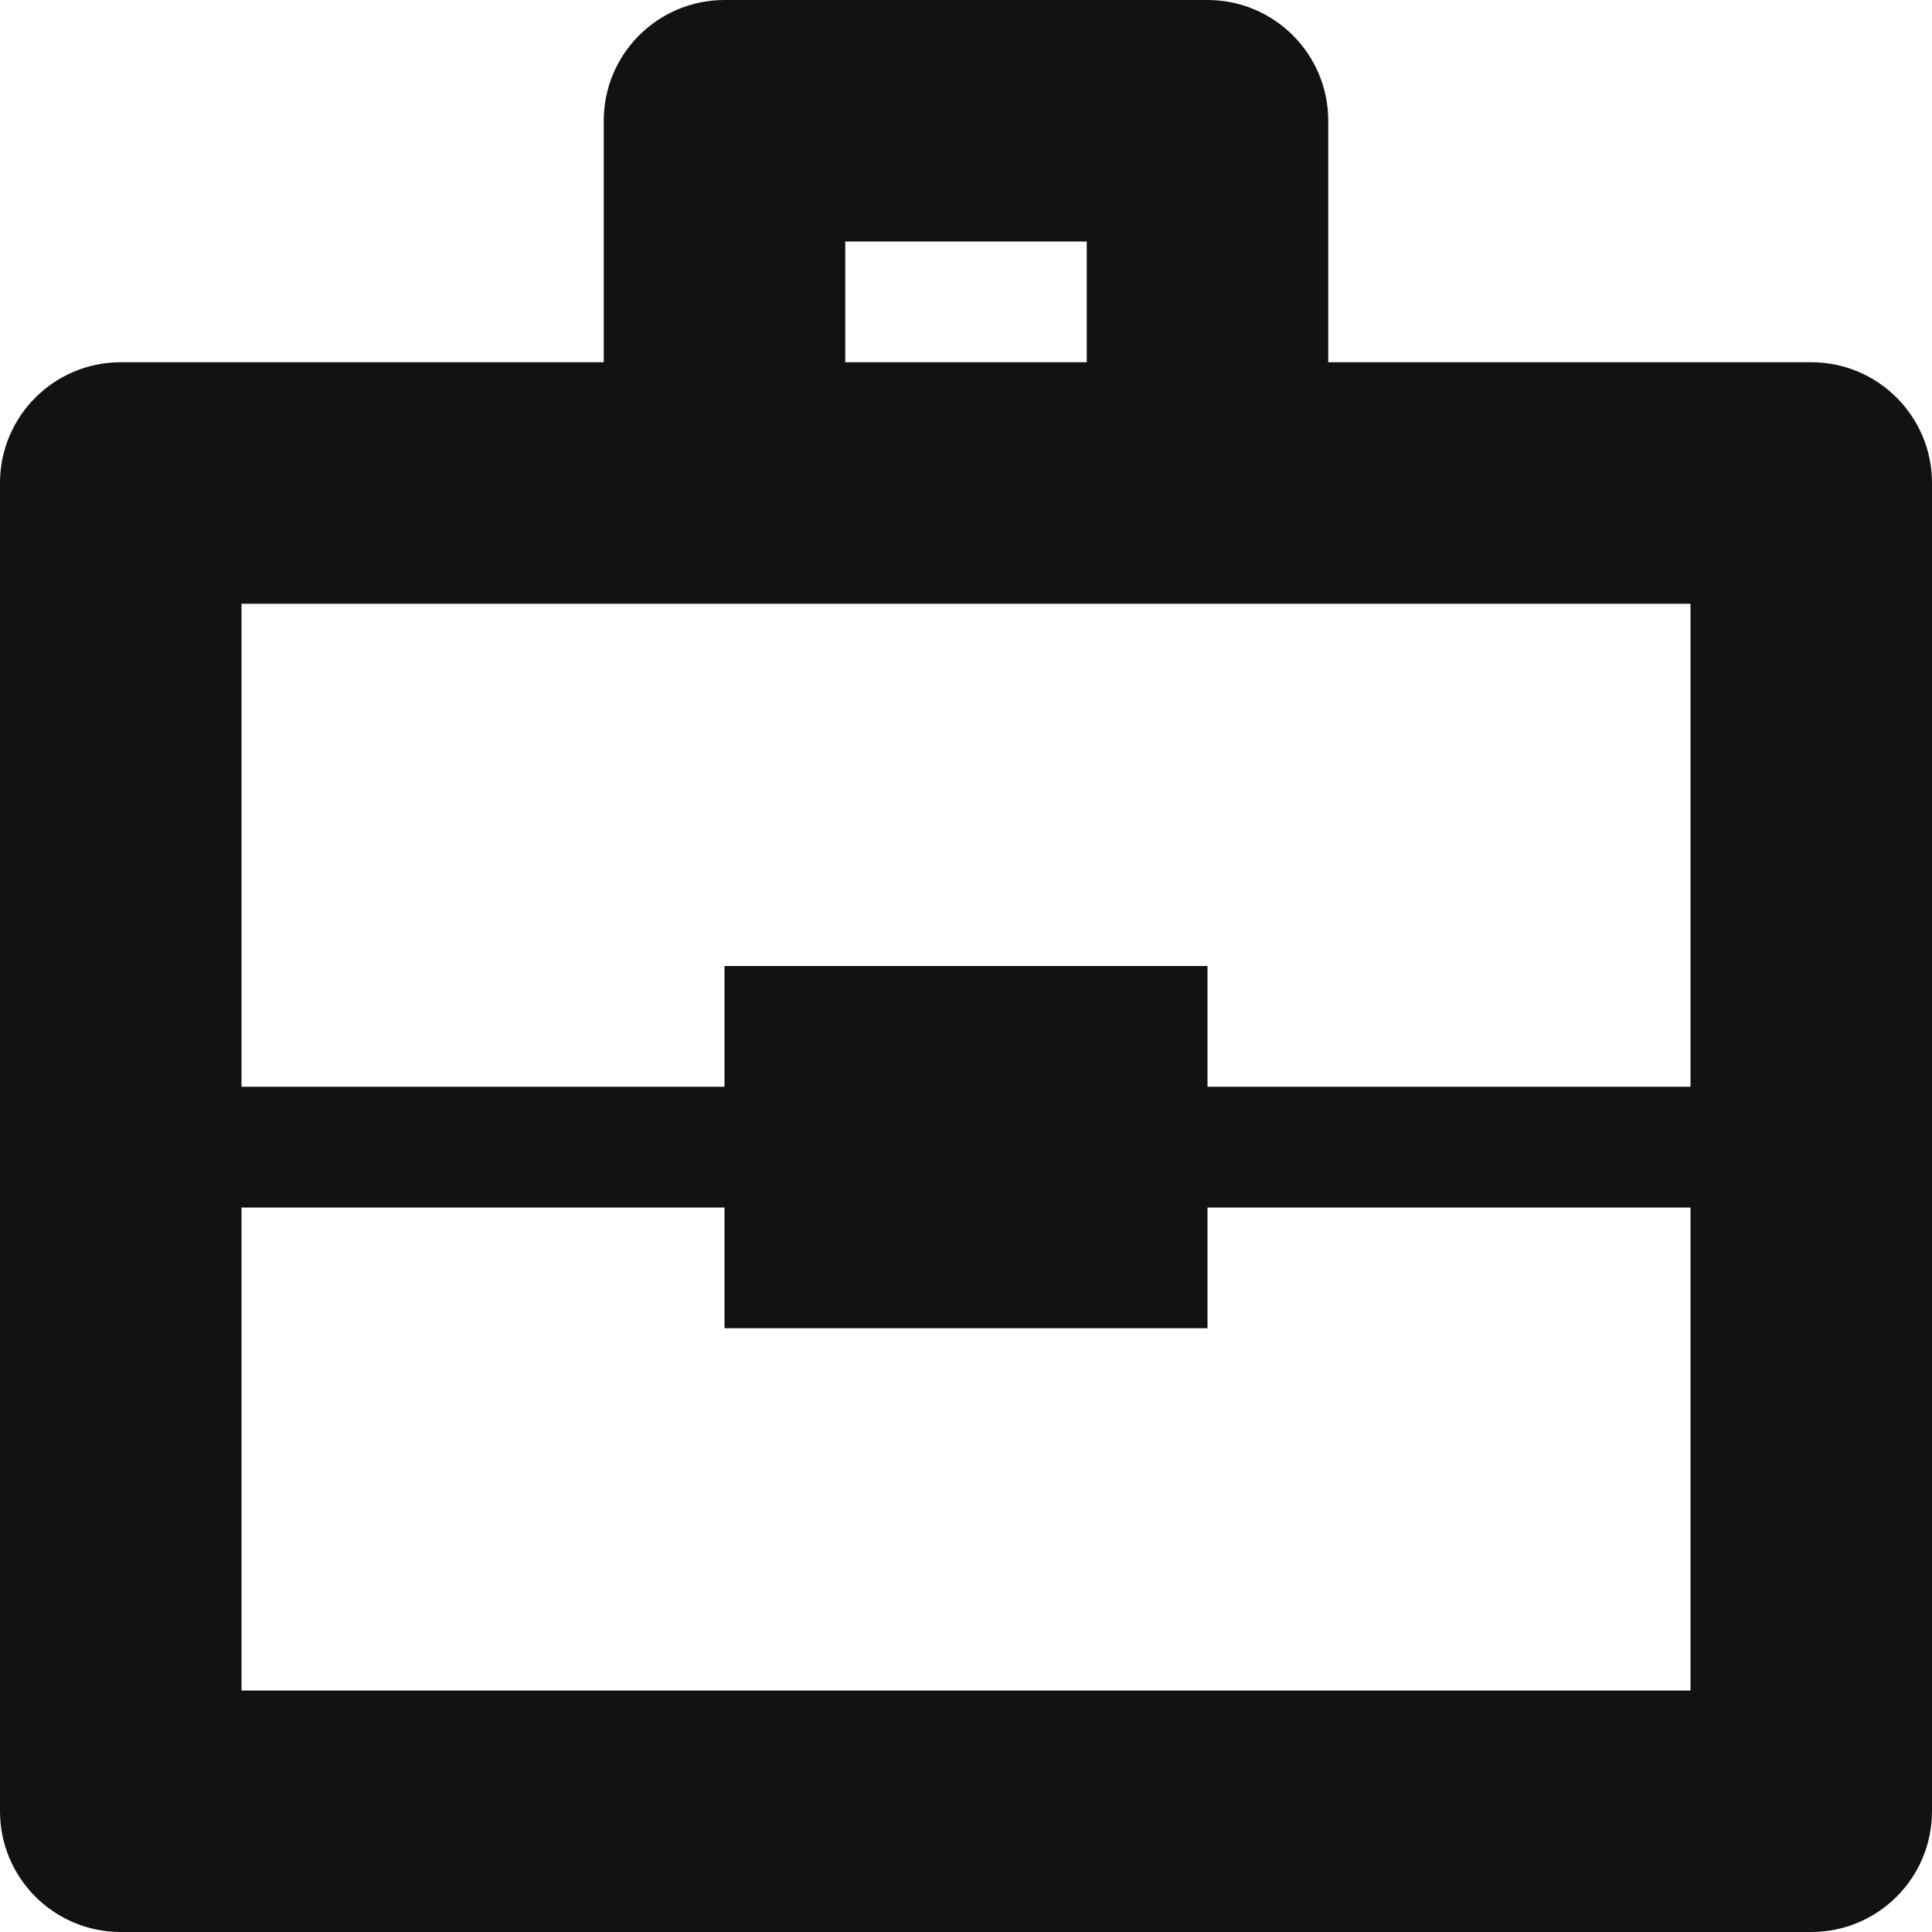
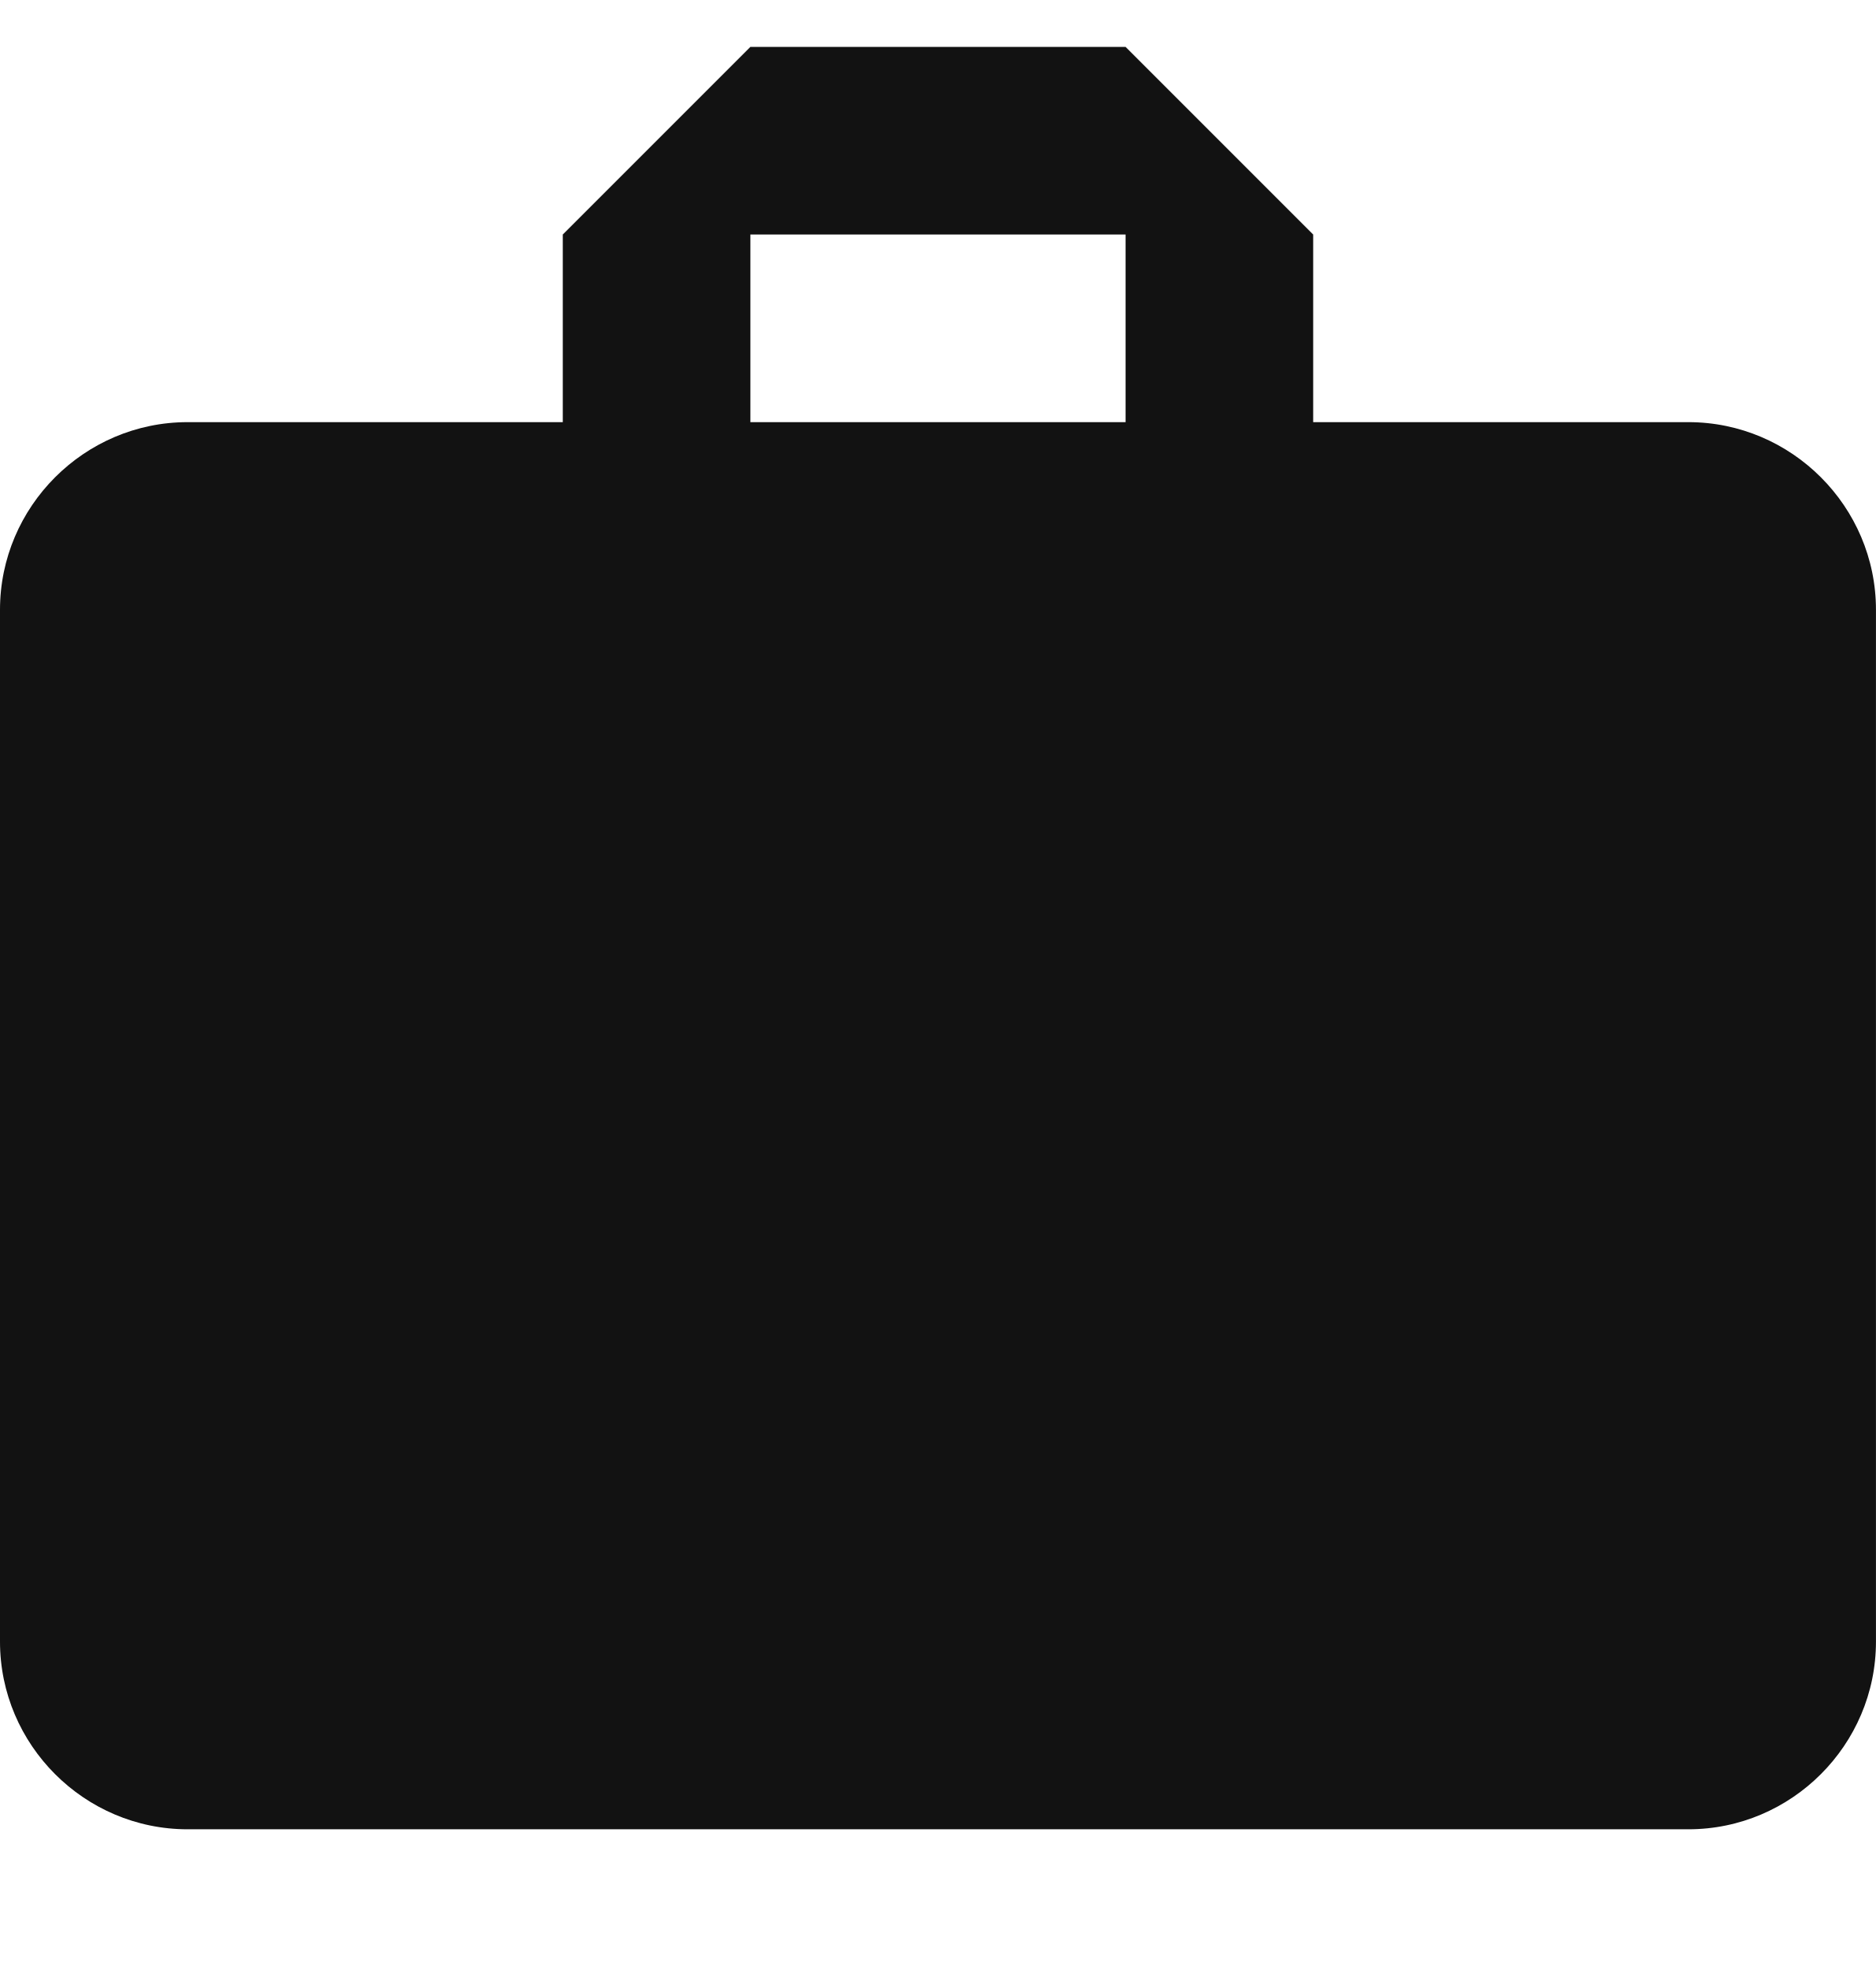
- <svg xmlns="http://www.w3.org/2000/svg" viewBox="0 0 512 512" xml:space="preserve">
-   <path d="M480 96H352V32c0-17.688-14.328-32-32-32H192c-17.672 0-32 14.312-32 32v64H32c-17.672 0-32 14.312-32 32v352c0 17.688 14.328 32 32 32h448c17.672 0 32-14.312 32-32V128c0-17.688-14.328-32-32-32zM224 64h64v32h-64V64zm224 384H64V320h128v32h128v-32h128v128zm0-160H320v-32H192v32H64V160h384v128z" fill="#121212" class="fill-000000" />
+ <svg xmlns="http://www.w3.org/2000/svg" viewBox="0 0 20 21">
+   <path d="M18 4.5h-4v-2l-2-2H8l-2 2v2H2c-1.1 0-2 .9-2 2v11c0 1.1.9 2 2 2h16c1.1 0 2-.9 2-2v-11c0-1.1-.9-2-2-2Zm-6 0H8v-2h4v2Z" fill="#121212" fill-rule="evenodd" class="fill-000000" />
</svg>
